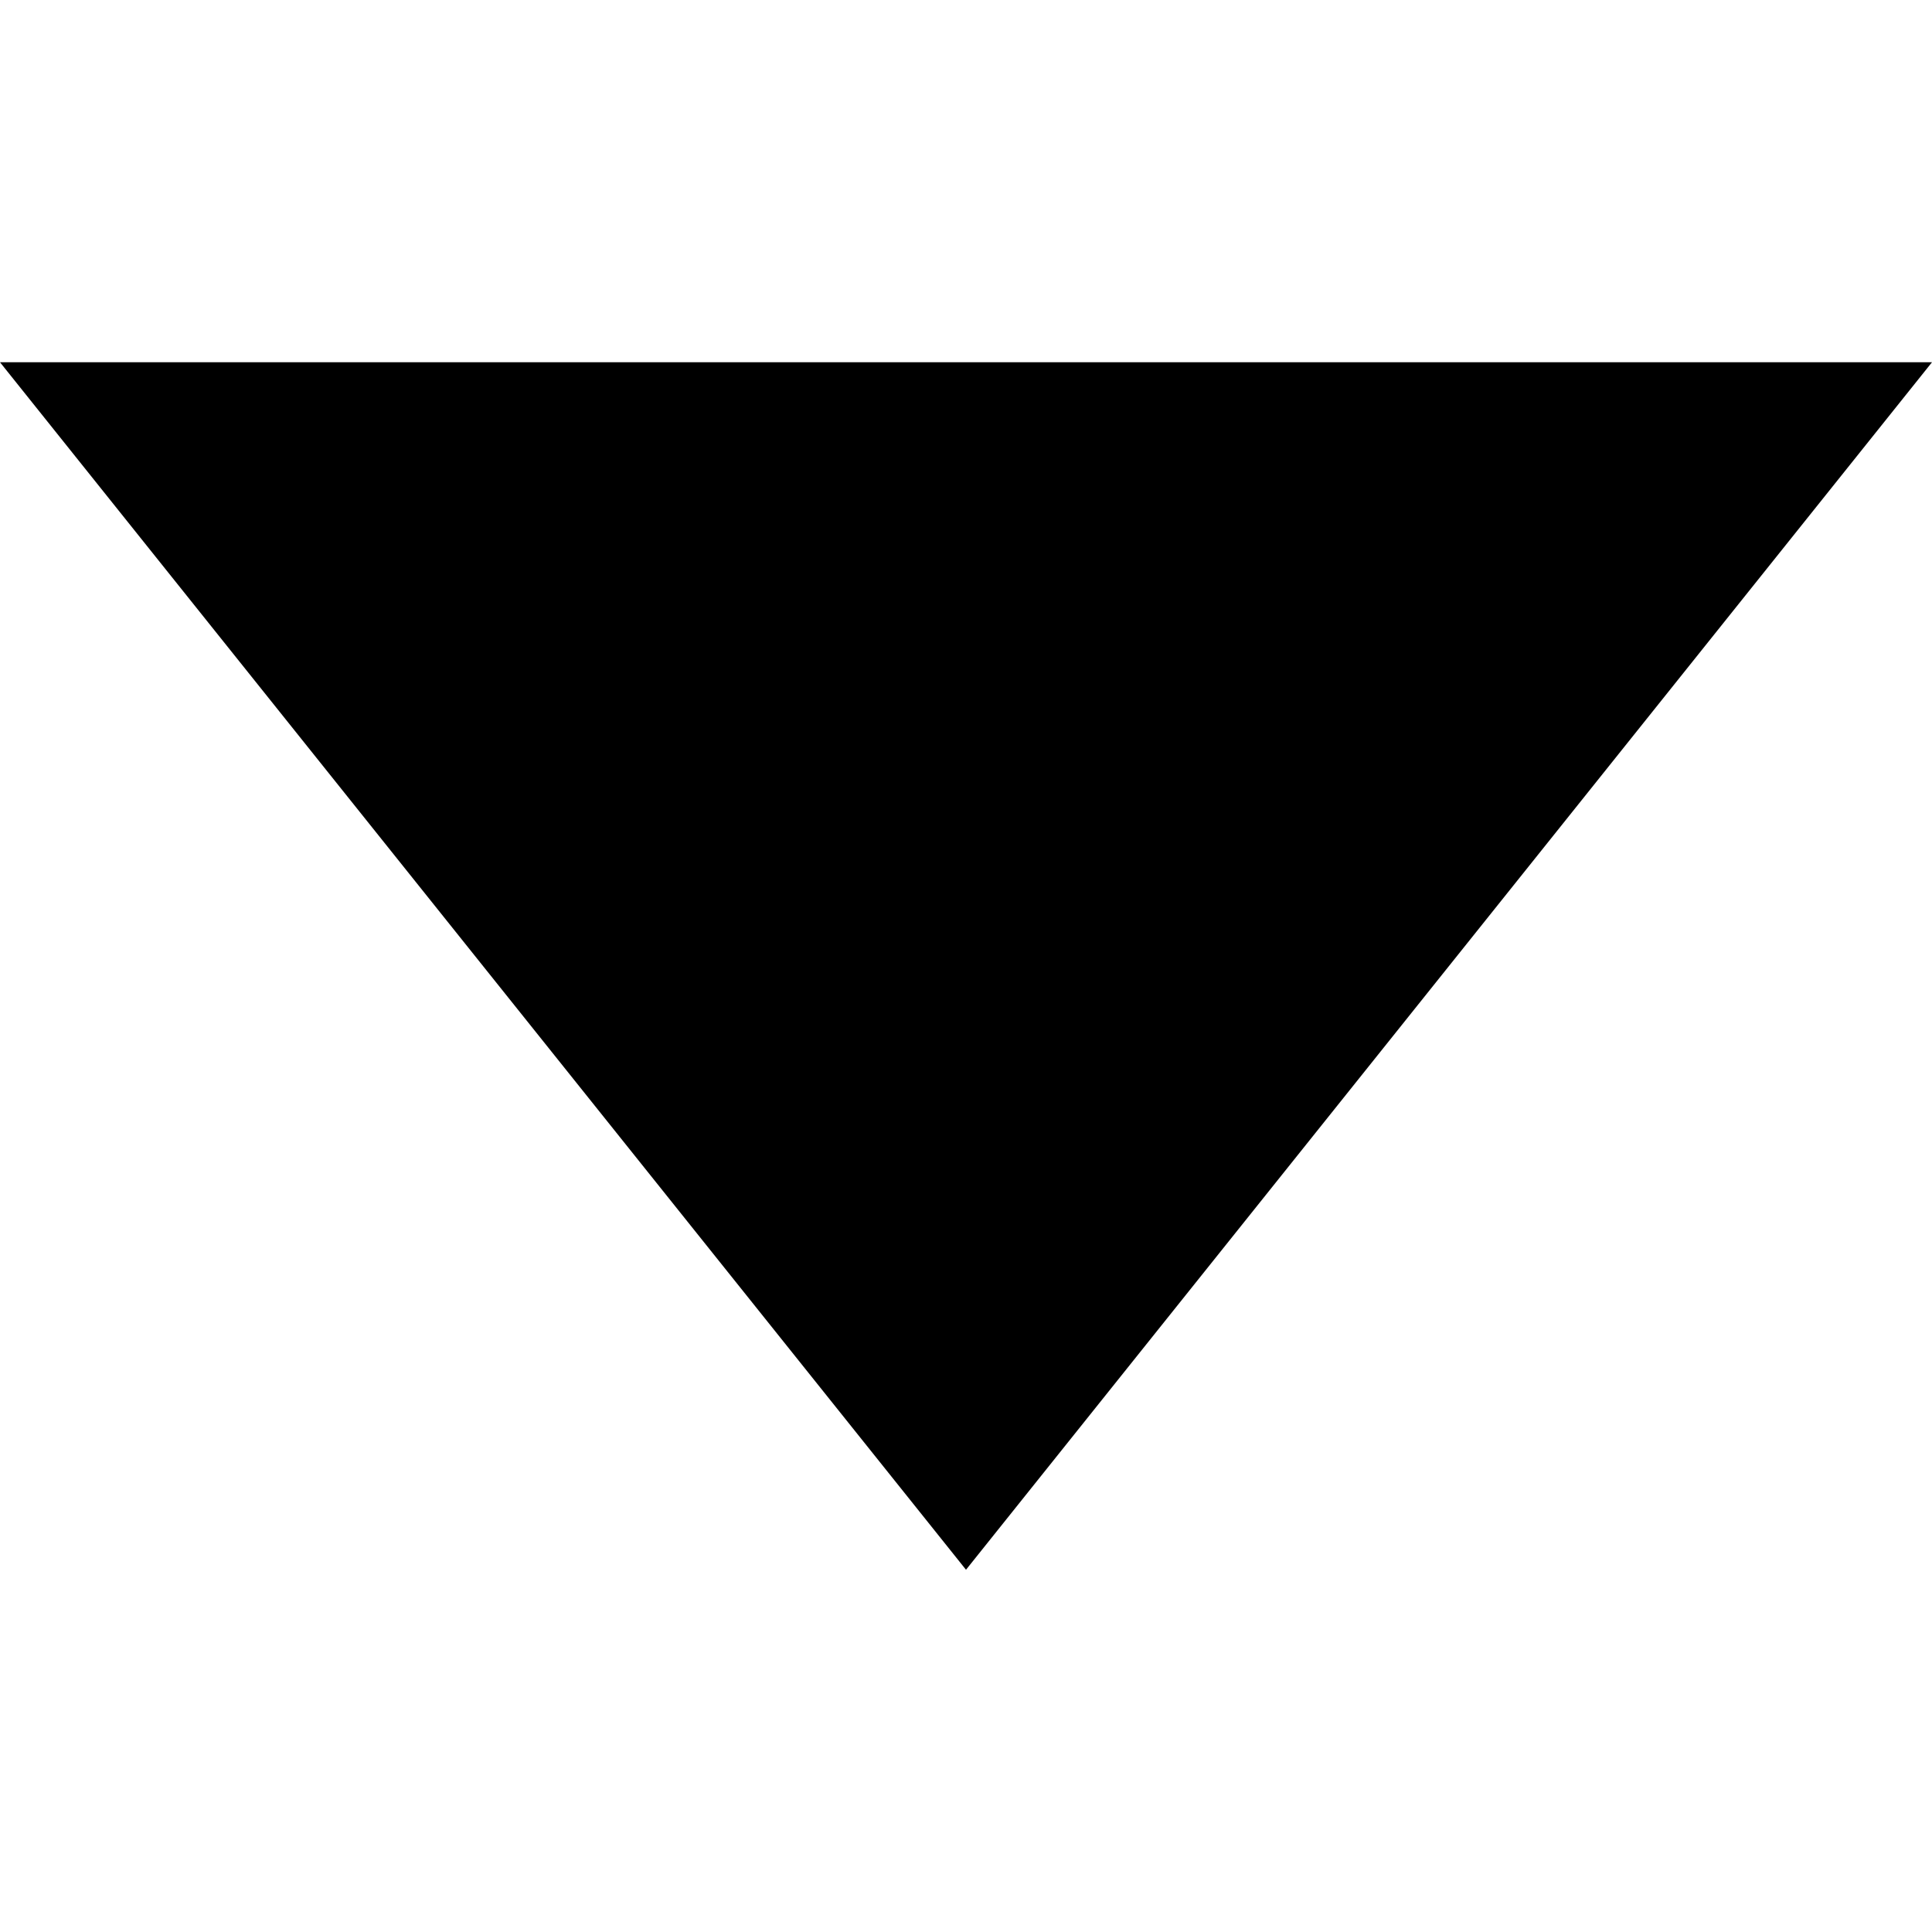
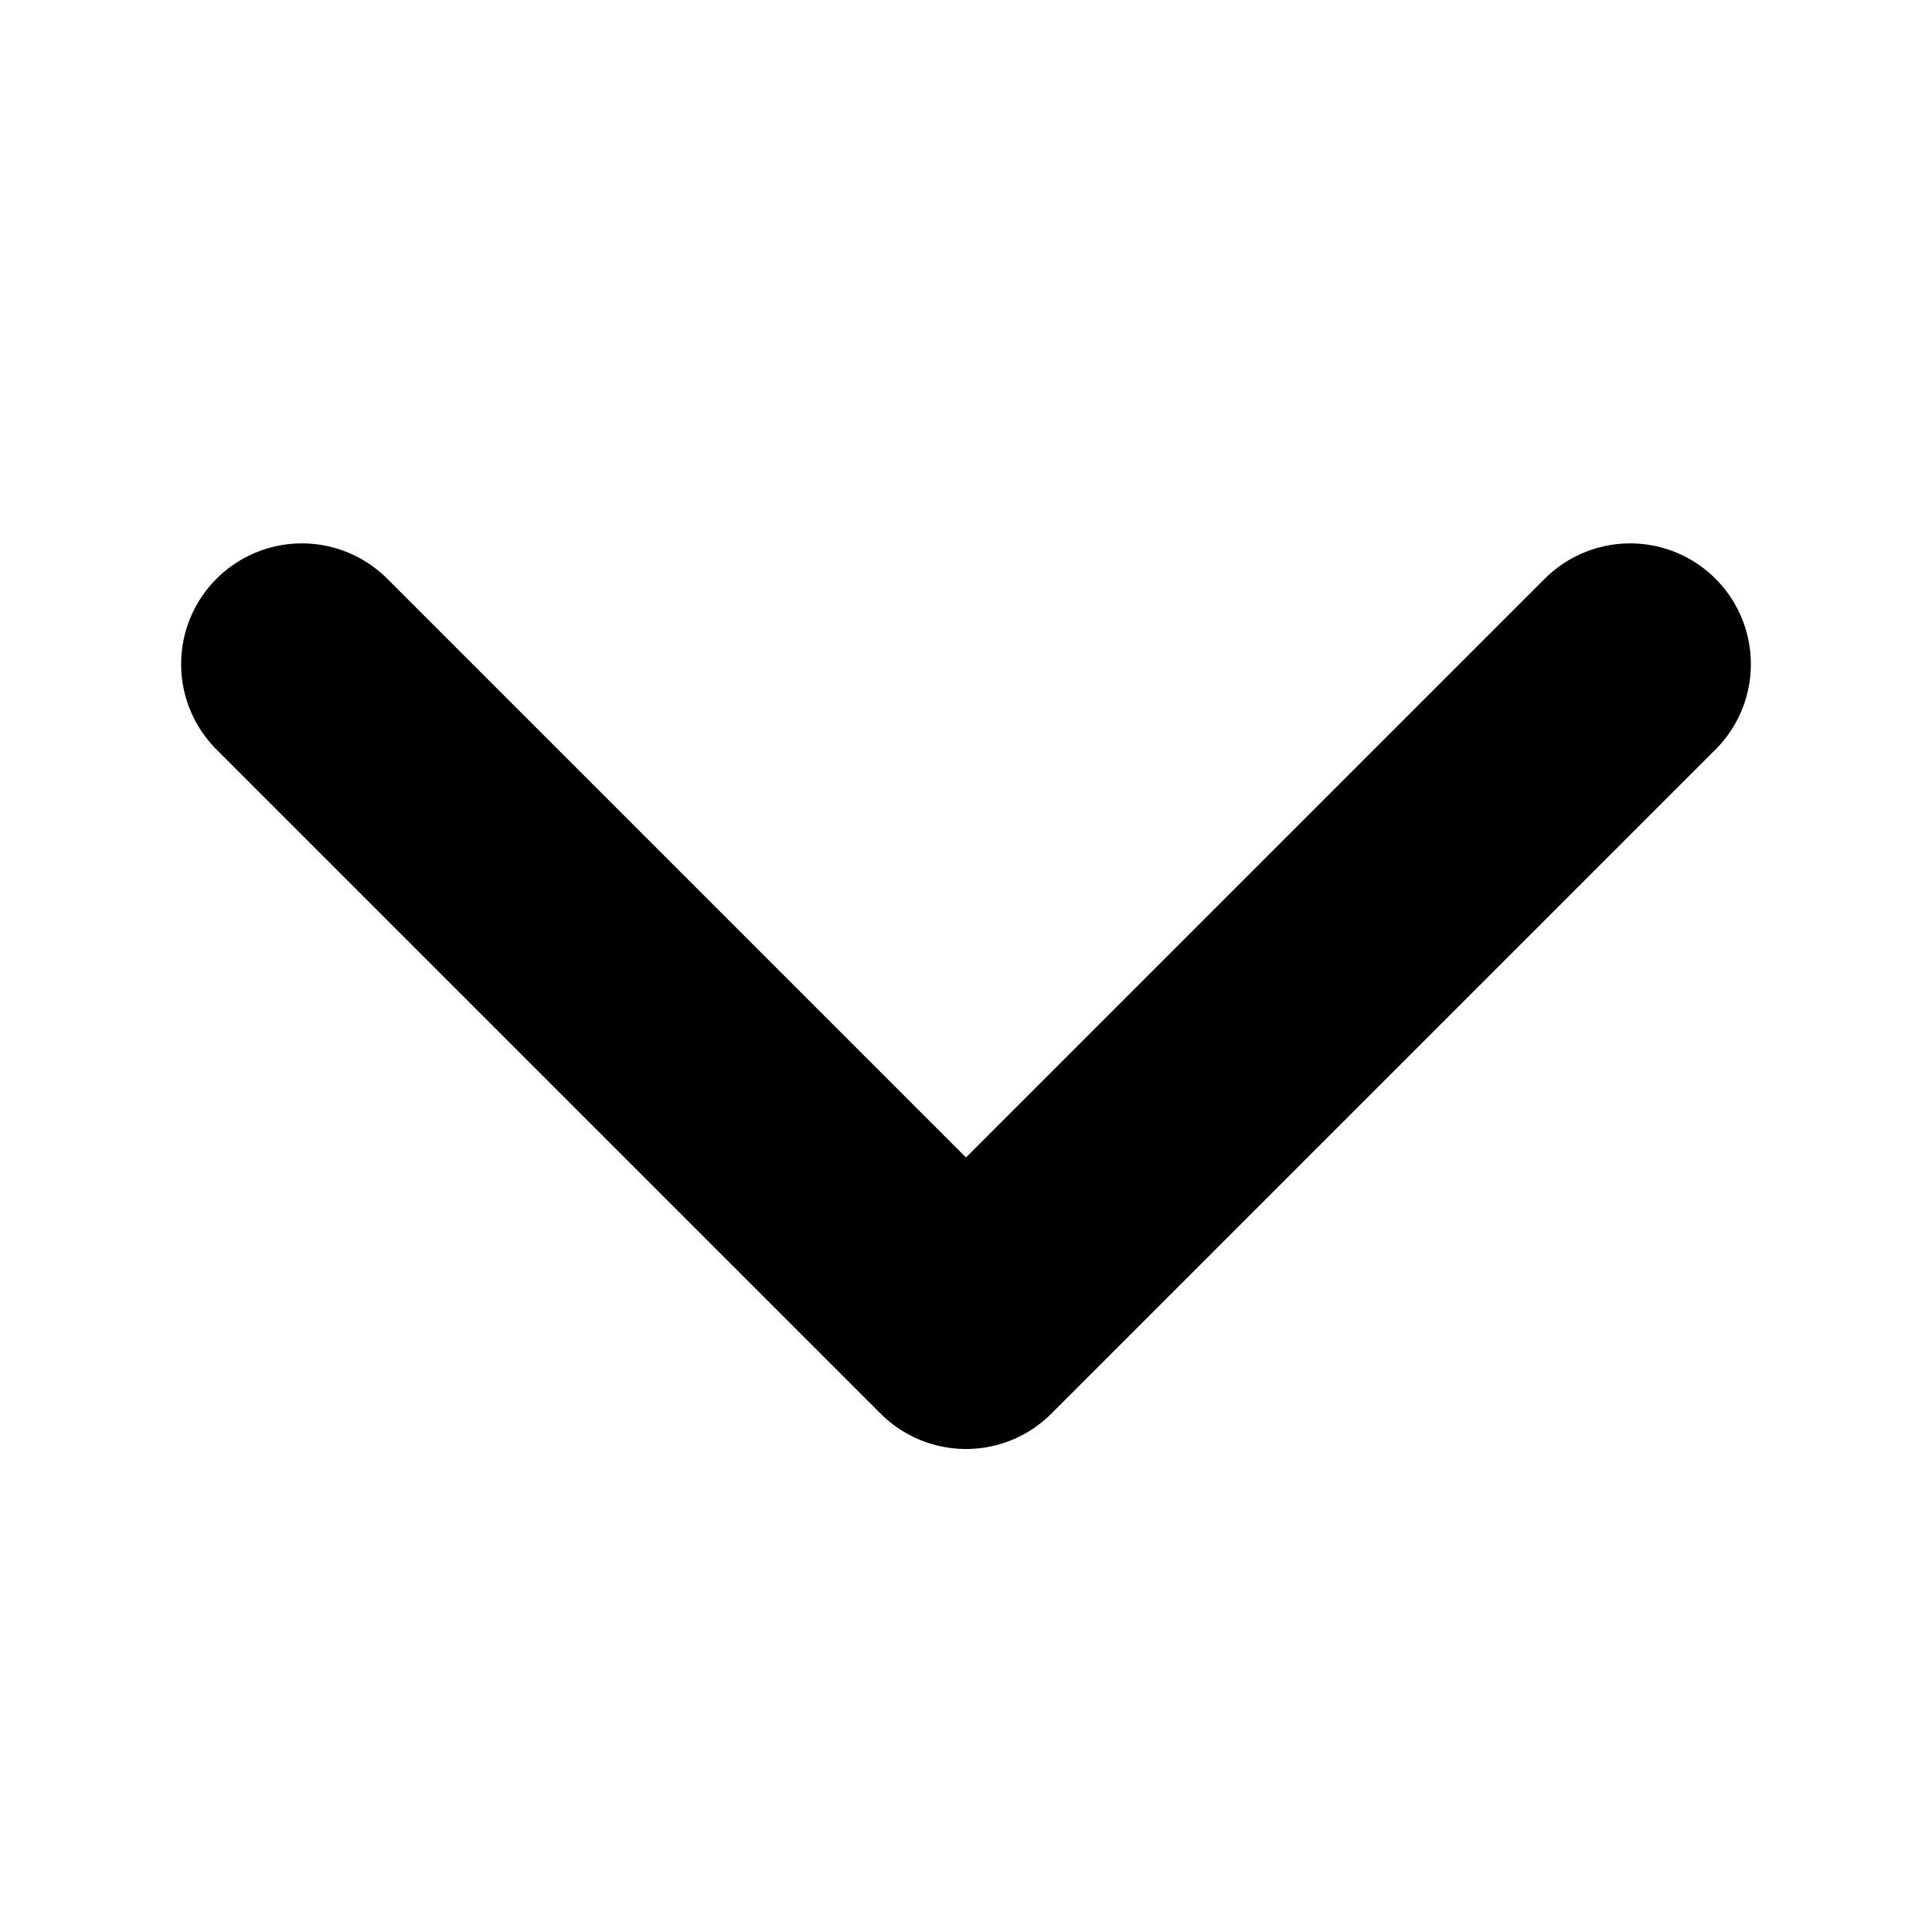
- <svg xmlns="http://www.w3.org/2000/svg" version="1.1" width="16" height="16" viewBox="0 0 16 16" enable-background="new 0 0 76.00 76.00" xml:space="preserve" id="svg2">
-   <defs id="defs8" />
-   <path d="M 16,3 8,13 8,13 0,3 z" id="path4" style="fill:#000000;fill-opacity:1;stroke-width:0.2;stroke-linejoin:round" />
+ <svg xmlns="http://www.w3.org/2000/svg" version="1.1" width="16" height="16" viewBox="0 0 16 16">
+   <path d="M 2.5,5.5 8,11 13.5,5.5" style="fill:none;stroke:#000000;stroke-width:2;stroke-linecap:round;stroke-linejoin:round" />
</svg>
